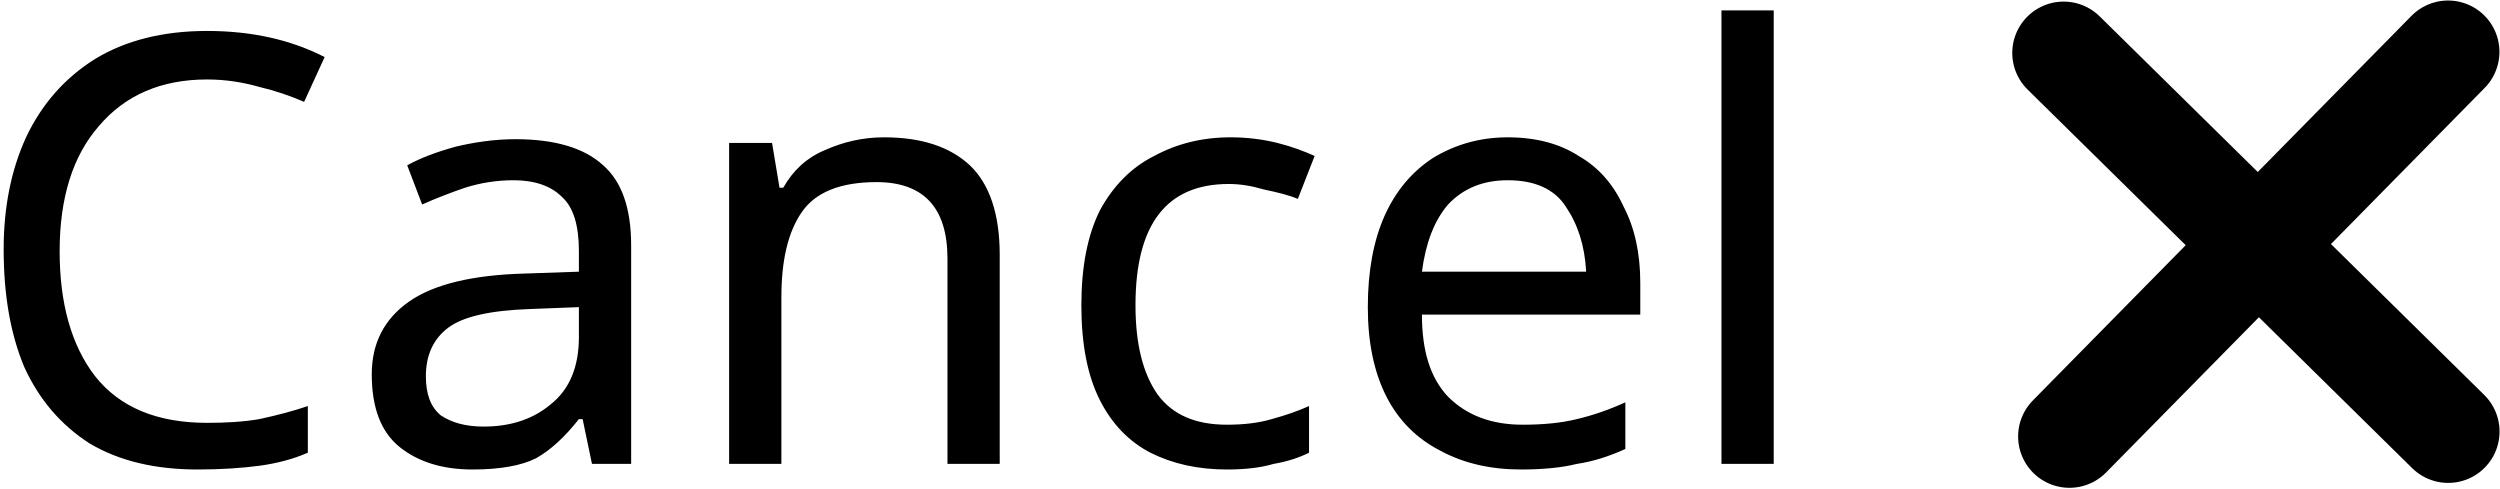
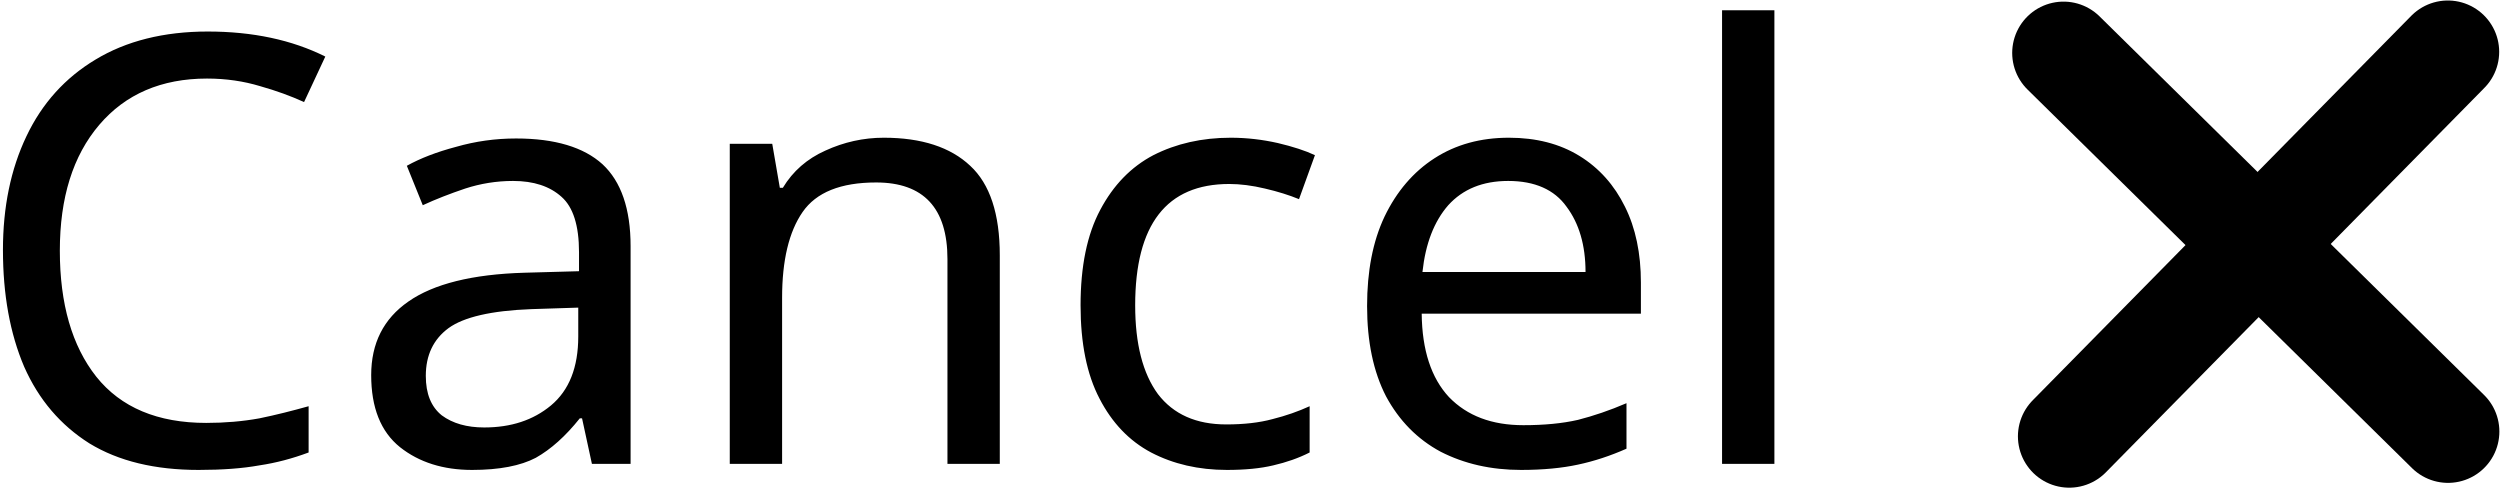
- <svg xmlns="http://www.w3.org/2000/svg" width="5.908mm" height="1.154mm" viewBox="0 0 20.932 4.088" id="svg3336" version="1.1">
+ <svg xmlns="http://www.w3.org/2000/svg" width="14.533mm" height="2.838mm" viewBox="0 0 51.495 10.057" id="svg3336" version="1.1">
  <defs id="defs3338">
    </defs>
-   <g id="layer1" transform="translate(-244.5397,-68.83102)">
-     <path style="fill:none;fill-rule:evenodd;stroke:#000000;stroke-width:0.86px;stroke-linecap:round;stroke-linejoin:round;stroke-opacity:1" d="m 261.818,69.274 3.22,3.17" id="path4174-4" />
-     <path style="fill:none;fill-rule:evenodd;stroke:#000000;stroke-width:0.86px;stroke-linecap:round;stroke-linejoin:round;stroke-opacity:1" d="m 265.037,69.265 -3.17,3.22" id="path4174-4-6" />
-     <text xml:space="preserve" style="font-style:normal;font-weight:normal;font-size:40px;line-height:125%;font-family:sans-serif;letter-spacing:0px;word-spacing:0px;fill:#000000;fill-opacity:1;stroke:none;stroke-width:1px;stroke-linecap:butt;stroke-linejoin:miter;stroke-opacity:1" x="244.259" y="72.716" id="text3377">
-       <tspan id="tspan3379" x="244.259" y="72.716" style="font-size:5px">Cancel</tspan>
+   <g id="layer1" transform="translate(-244.5397,-62.86222)">
+     <path style="fill:none;fill-rule:evenodd;stroke:#000000;stroke-width:2.115px;stroke-linecap:round;stroke-linejoin:round;stroke-opacity:1" d="m 287.046,63.953 7.921,7.799" id="path4174-4" />
+     <path style="fill:none;fill-rule:evenodd;stroke:#000000;stroke-width:2.115px;stroke-linecap:round;stroke-linejoin:round;stroke-opacity:1" d="m 294.963,63.93 -7.799,7.921" id="path4174-4-6" />
+     <text xml:space="preserve" style="font-style:normal;font-weight:normal;font-size:98.403px;line-height:125%;font-family:sans-serif;letter-spacing:0px;word-spacing:0px;fill:#000000;fill-opacity:1;stroke:none;stroke-width:1px;stroke-linecap:butt;stroke-linejoin:miter;stroke-opacity:1" x="243.849" y="72.419" id="text3377">
+       <tspan id="tspan3379" x="243.849" y="72.419" style="font-size:12.3px">Cancel</tspan>
    </text>
  </g>
</svg>
